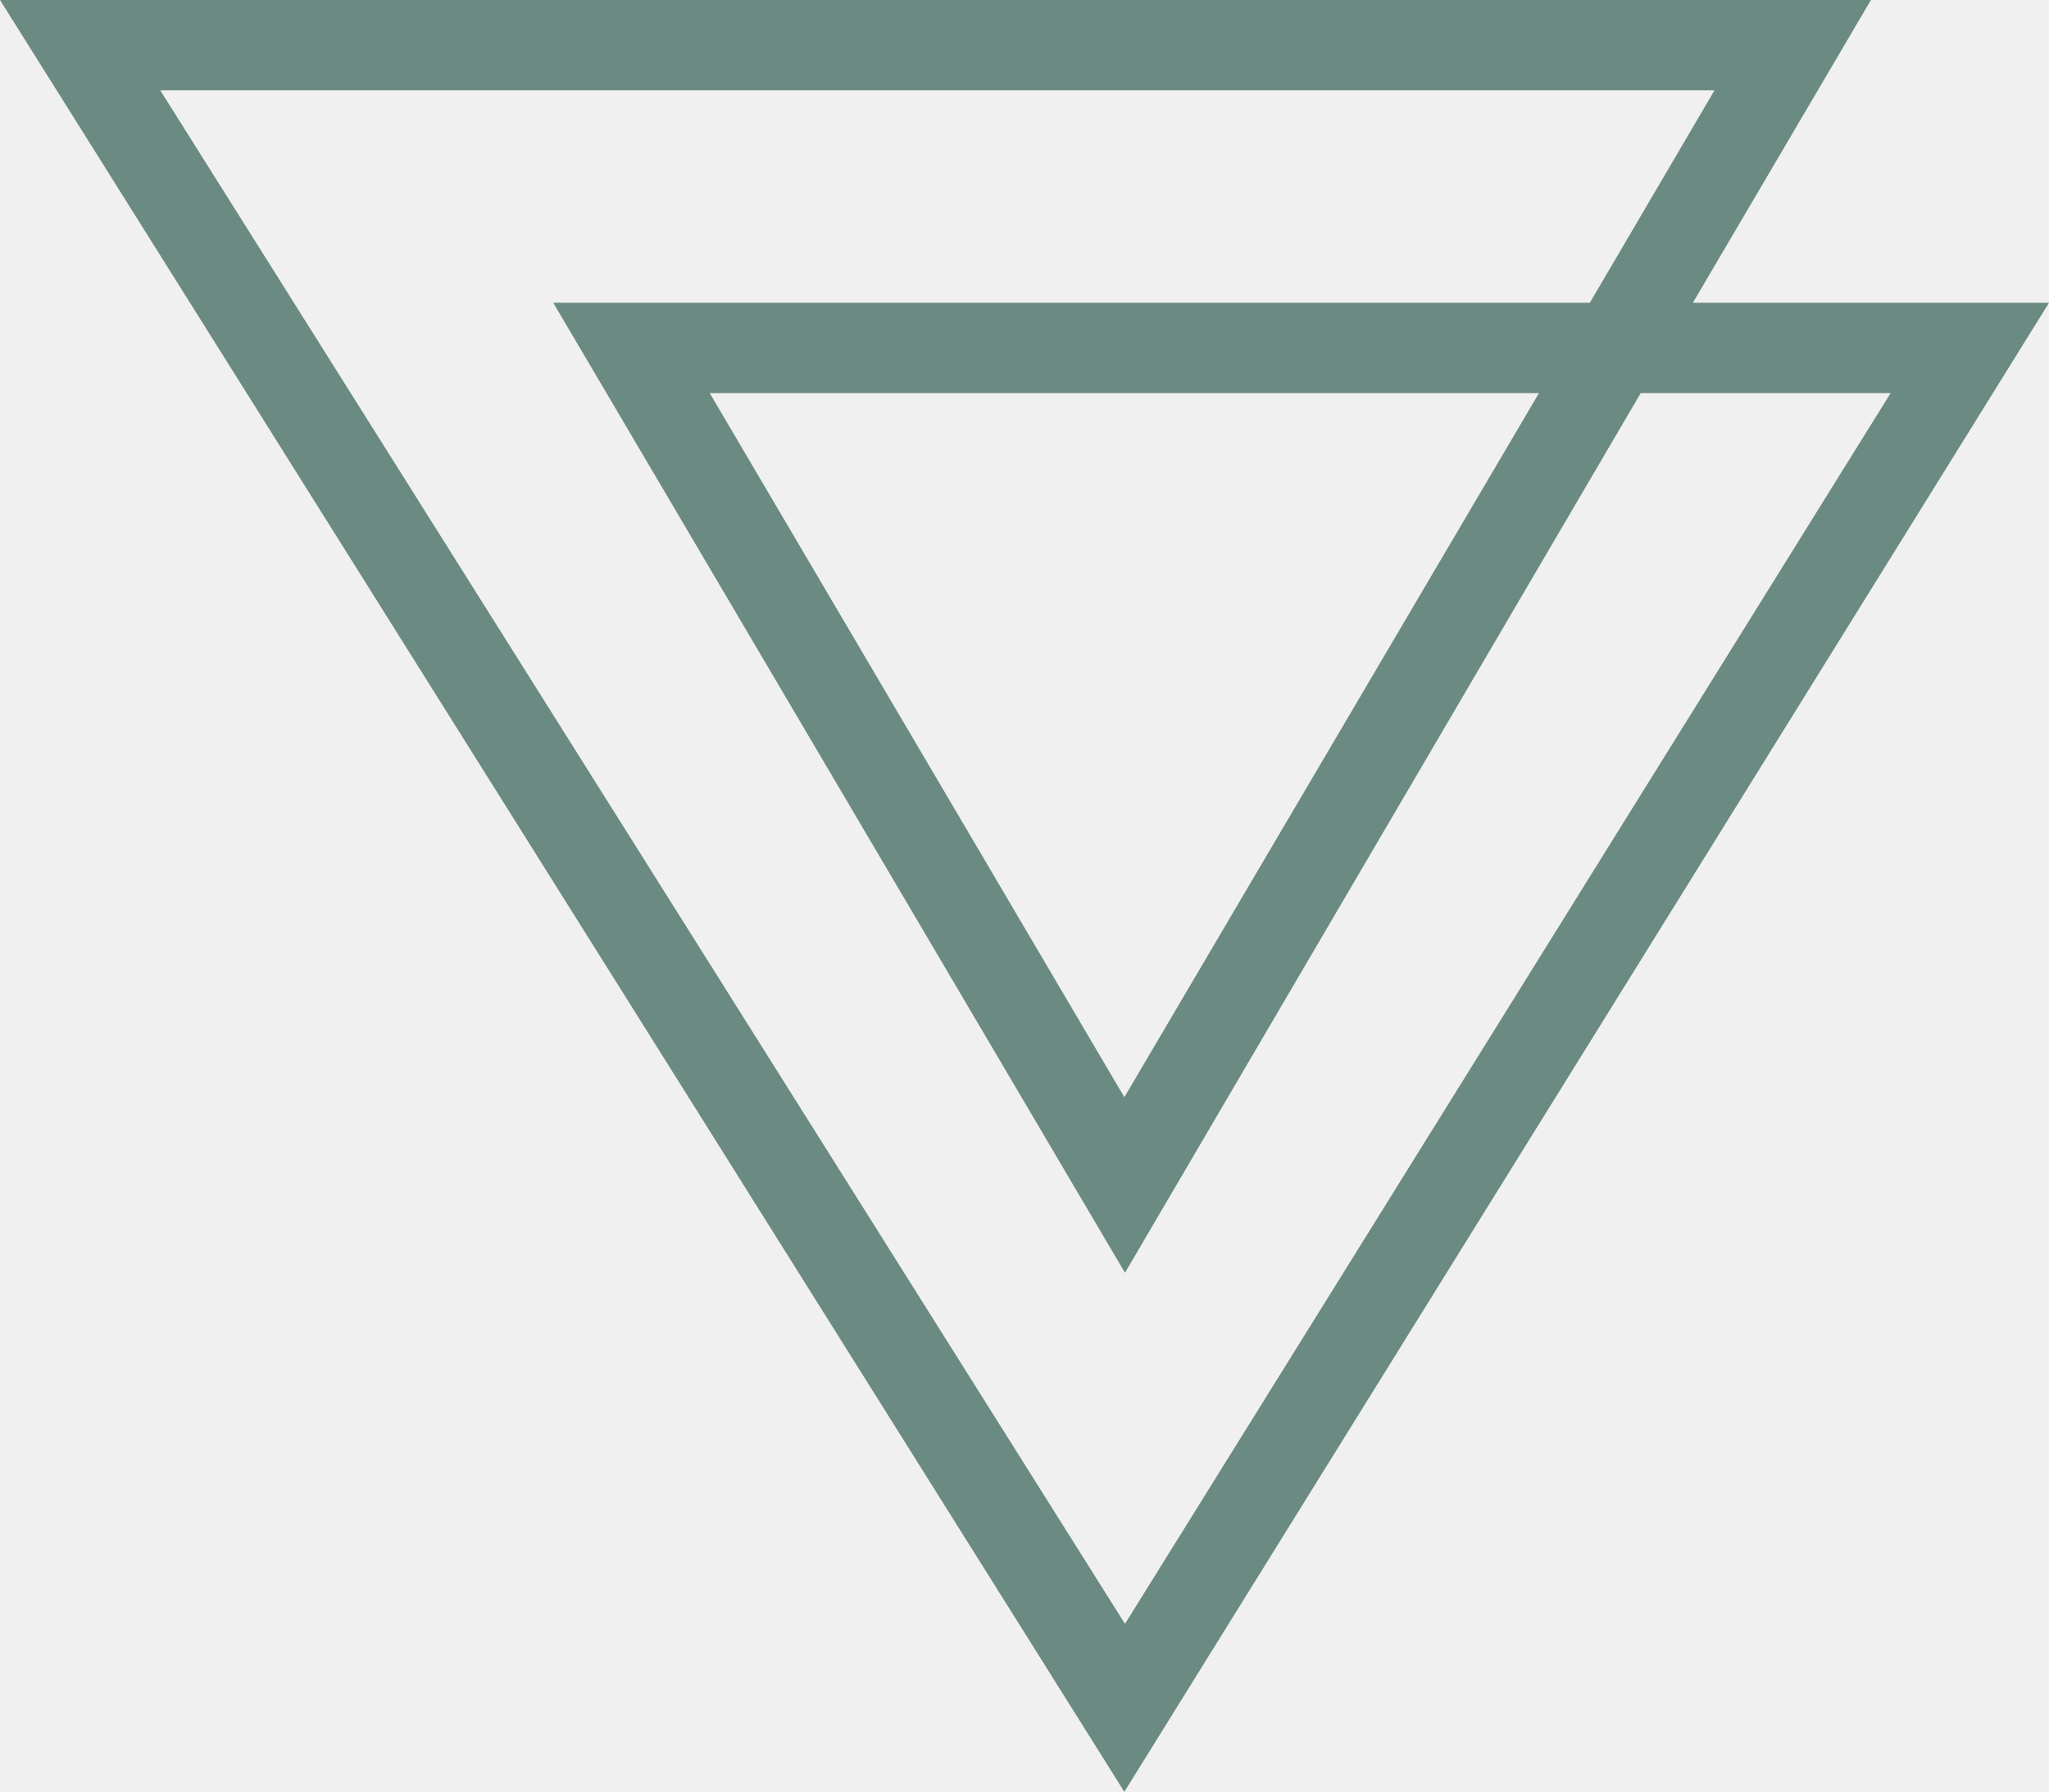
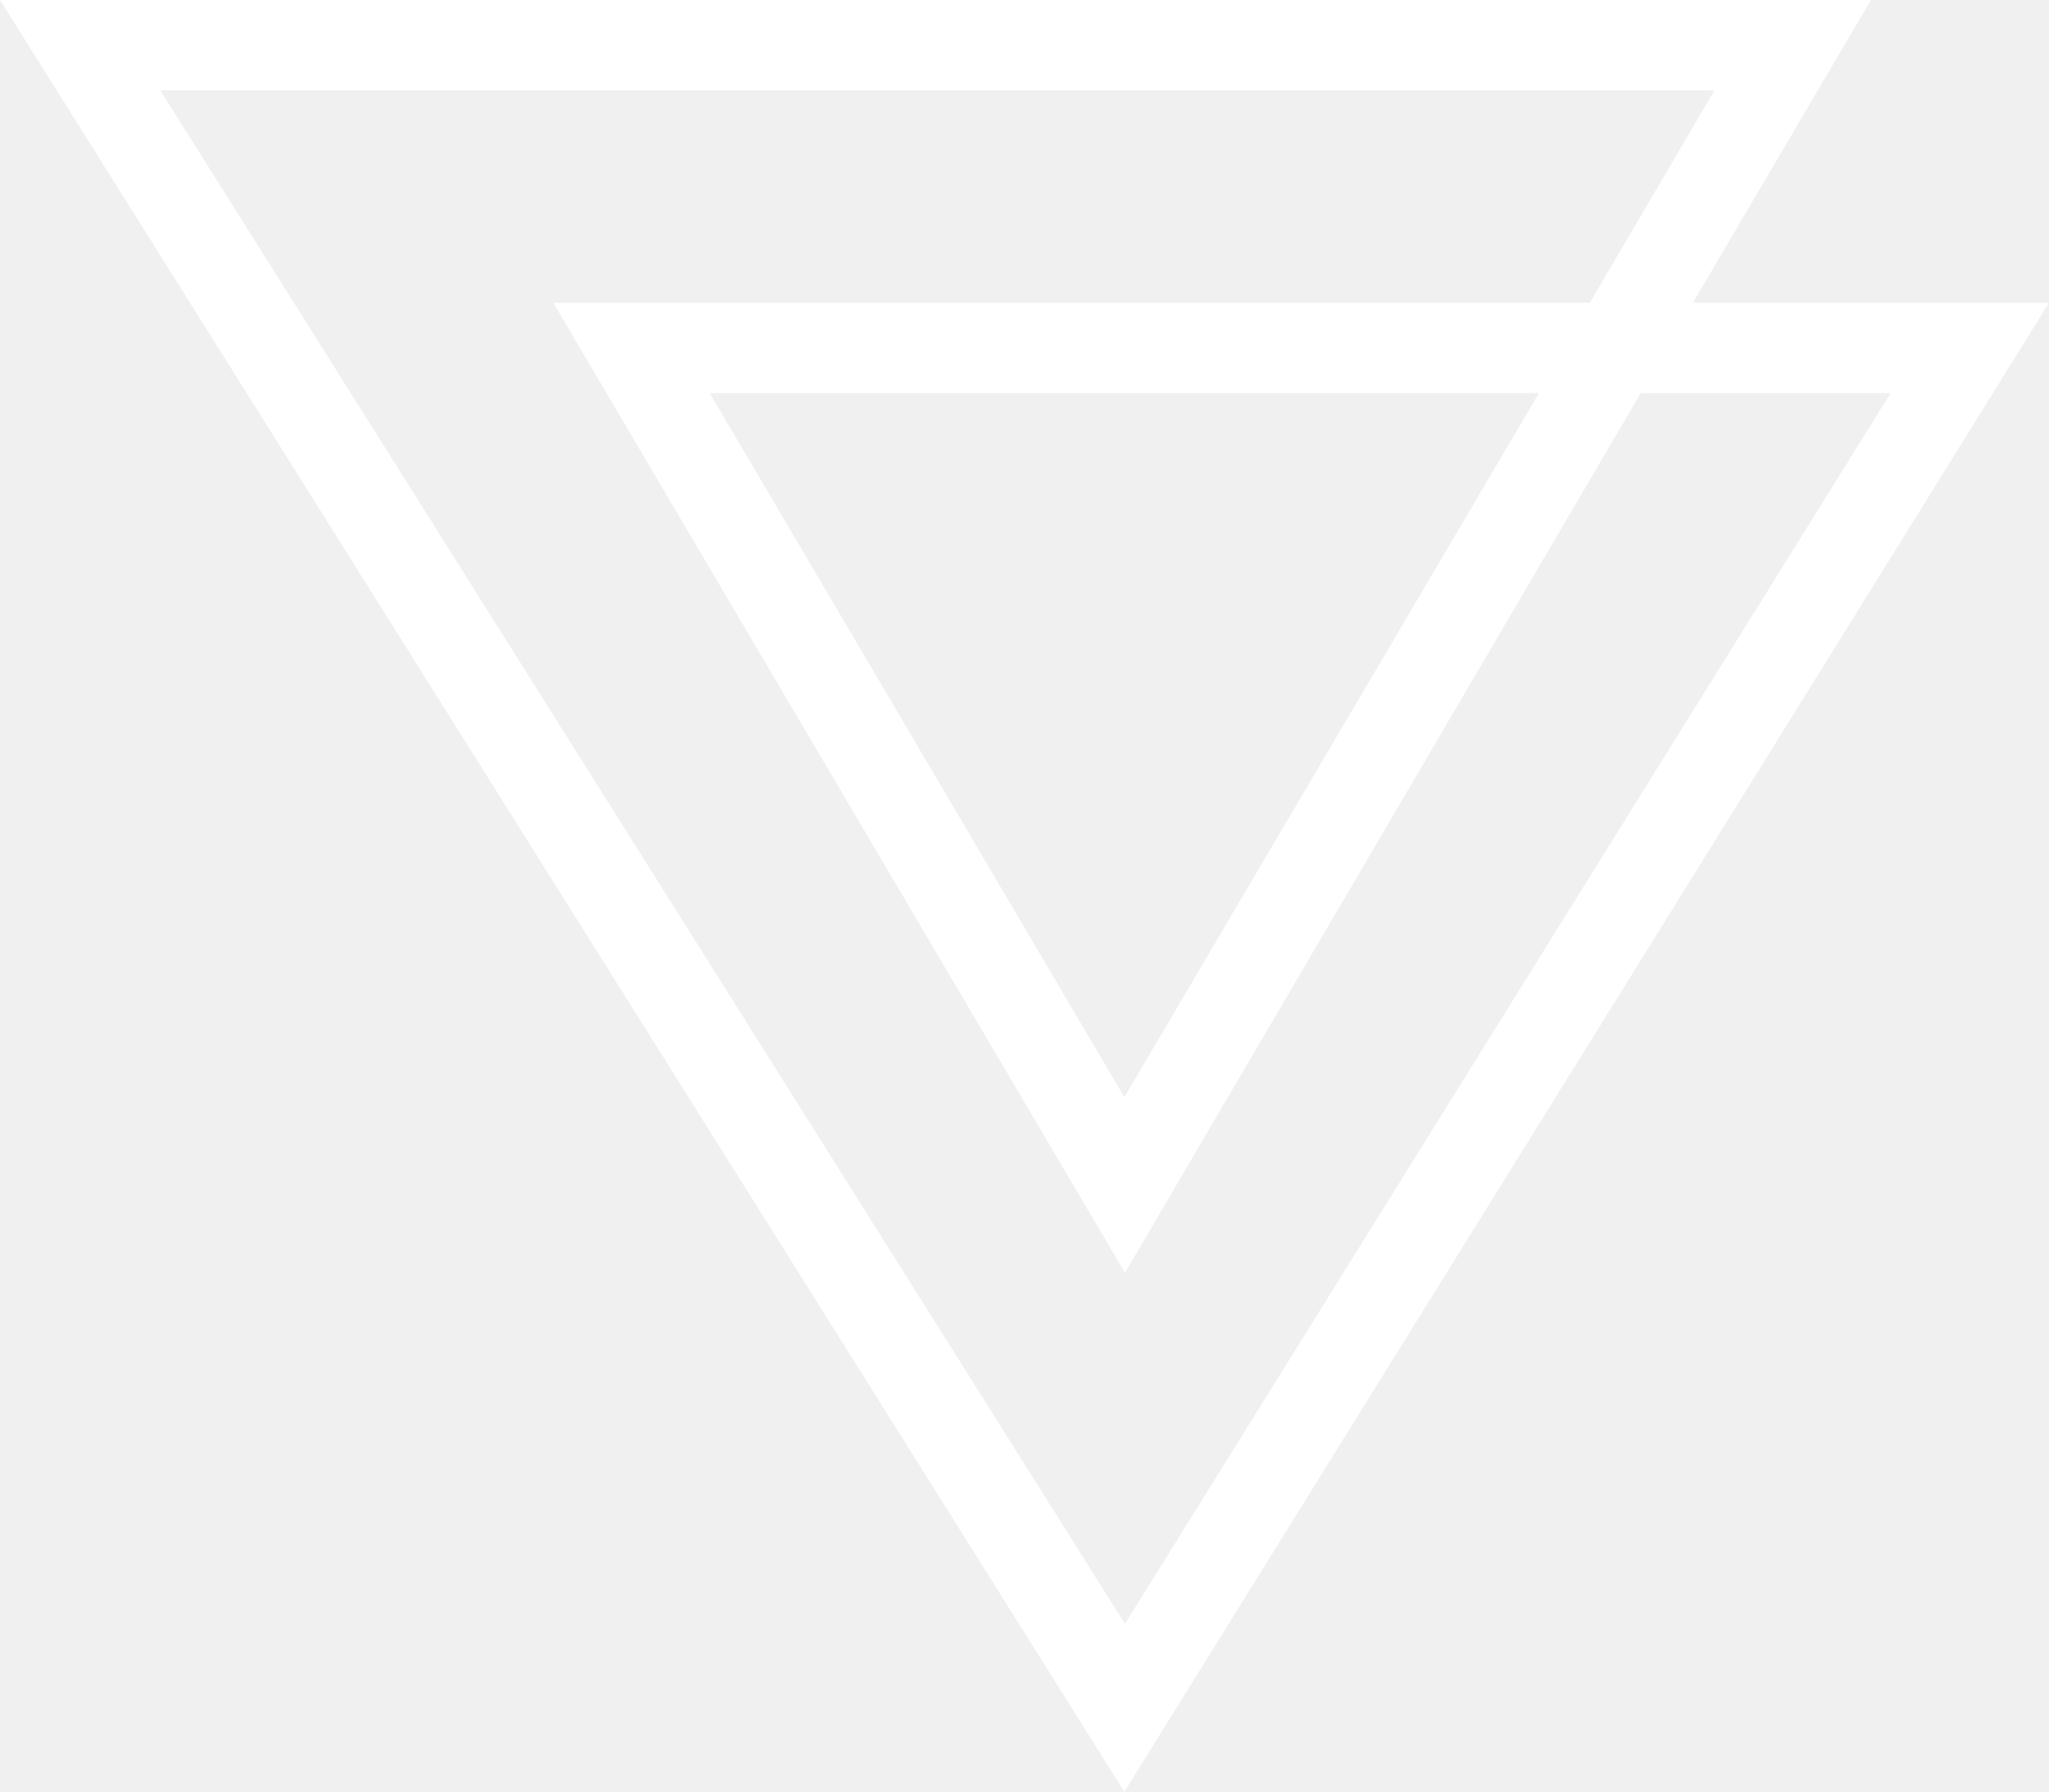
<svg xmlns="http://www.w3.org/2000/svg" version="1.1" id="Capa_1" x="0px" y="0px" viewBox="0 0 322.2 281.7" enable-background="new 0 0 1400 980" xml:space="preserve" width="322.2" height="281.7">
  <defs id="defs141" />
-   <path d="m 322.2,47.6 h -56 L 294.2,0 H 0 L 176.8,281.7 Z M 269.6,14.2 250,47.6 H 87 L 176.9,200.1 258,61.8 h 39.3 L 176.9,255.3 25.2,14.2 Z m -158,47.6 H 242 l -65.2,110.7 z" id="path10" style="fill:#6a8a82;fill-opacity:1" />
+   <path d="m 322.2,47.6 h -56 L 294.2,0 H 0 L 176.8,281.7 Z M 269.6,14.2 250,47.6 H 87 L 176.9,200.1 258,61.8 h 39.3 L 176.9,255.3 25.2,14.2 Z m -158,47.6 H 242 l -65.2,110.7 z" id="path10" style="fill:#ffffff;fill-opacity:1" />
</svg>
